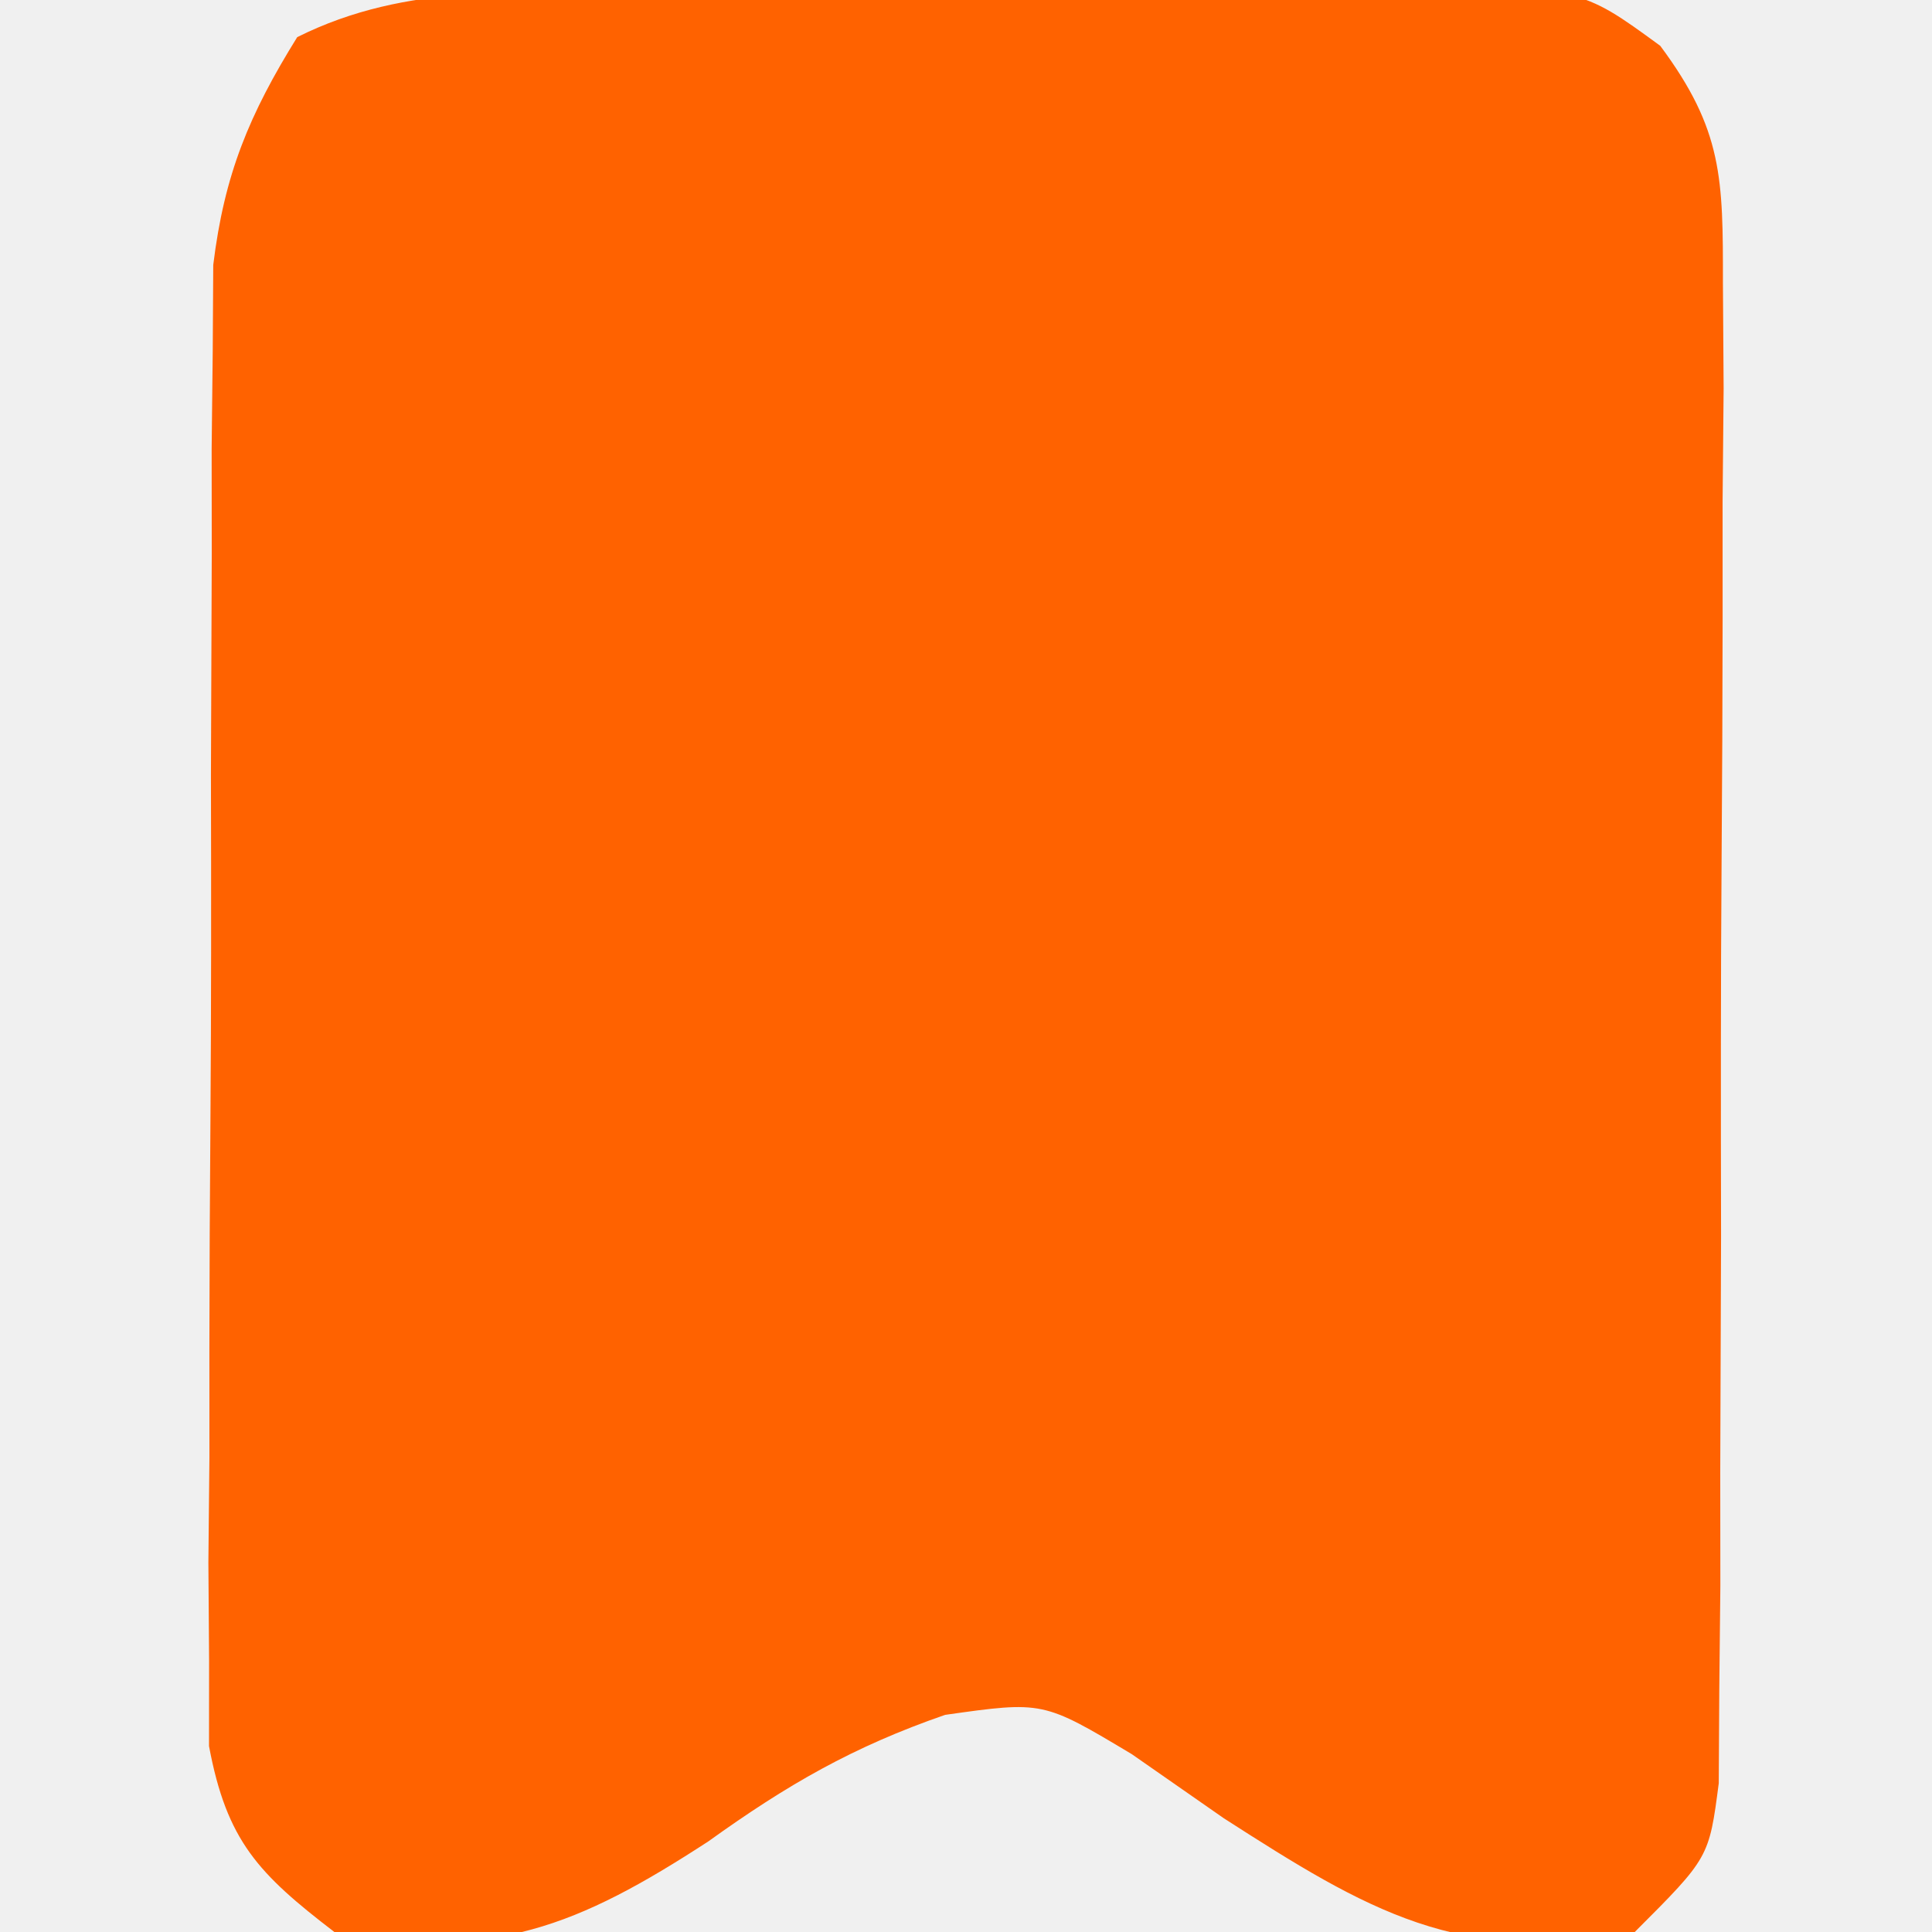
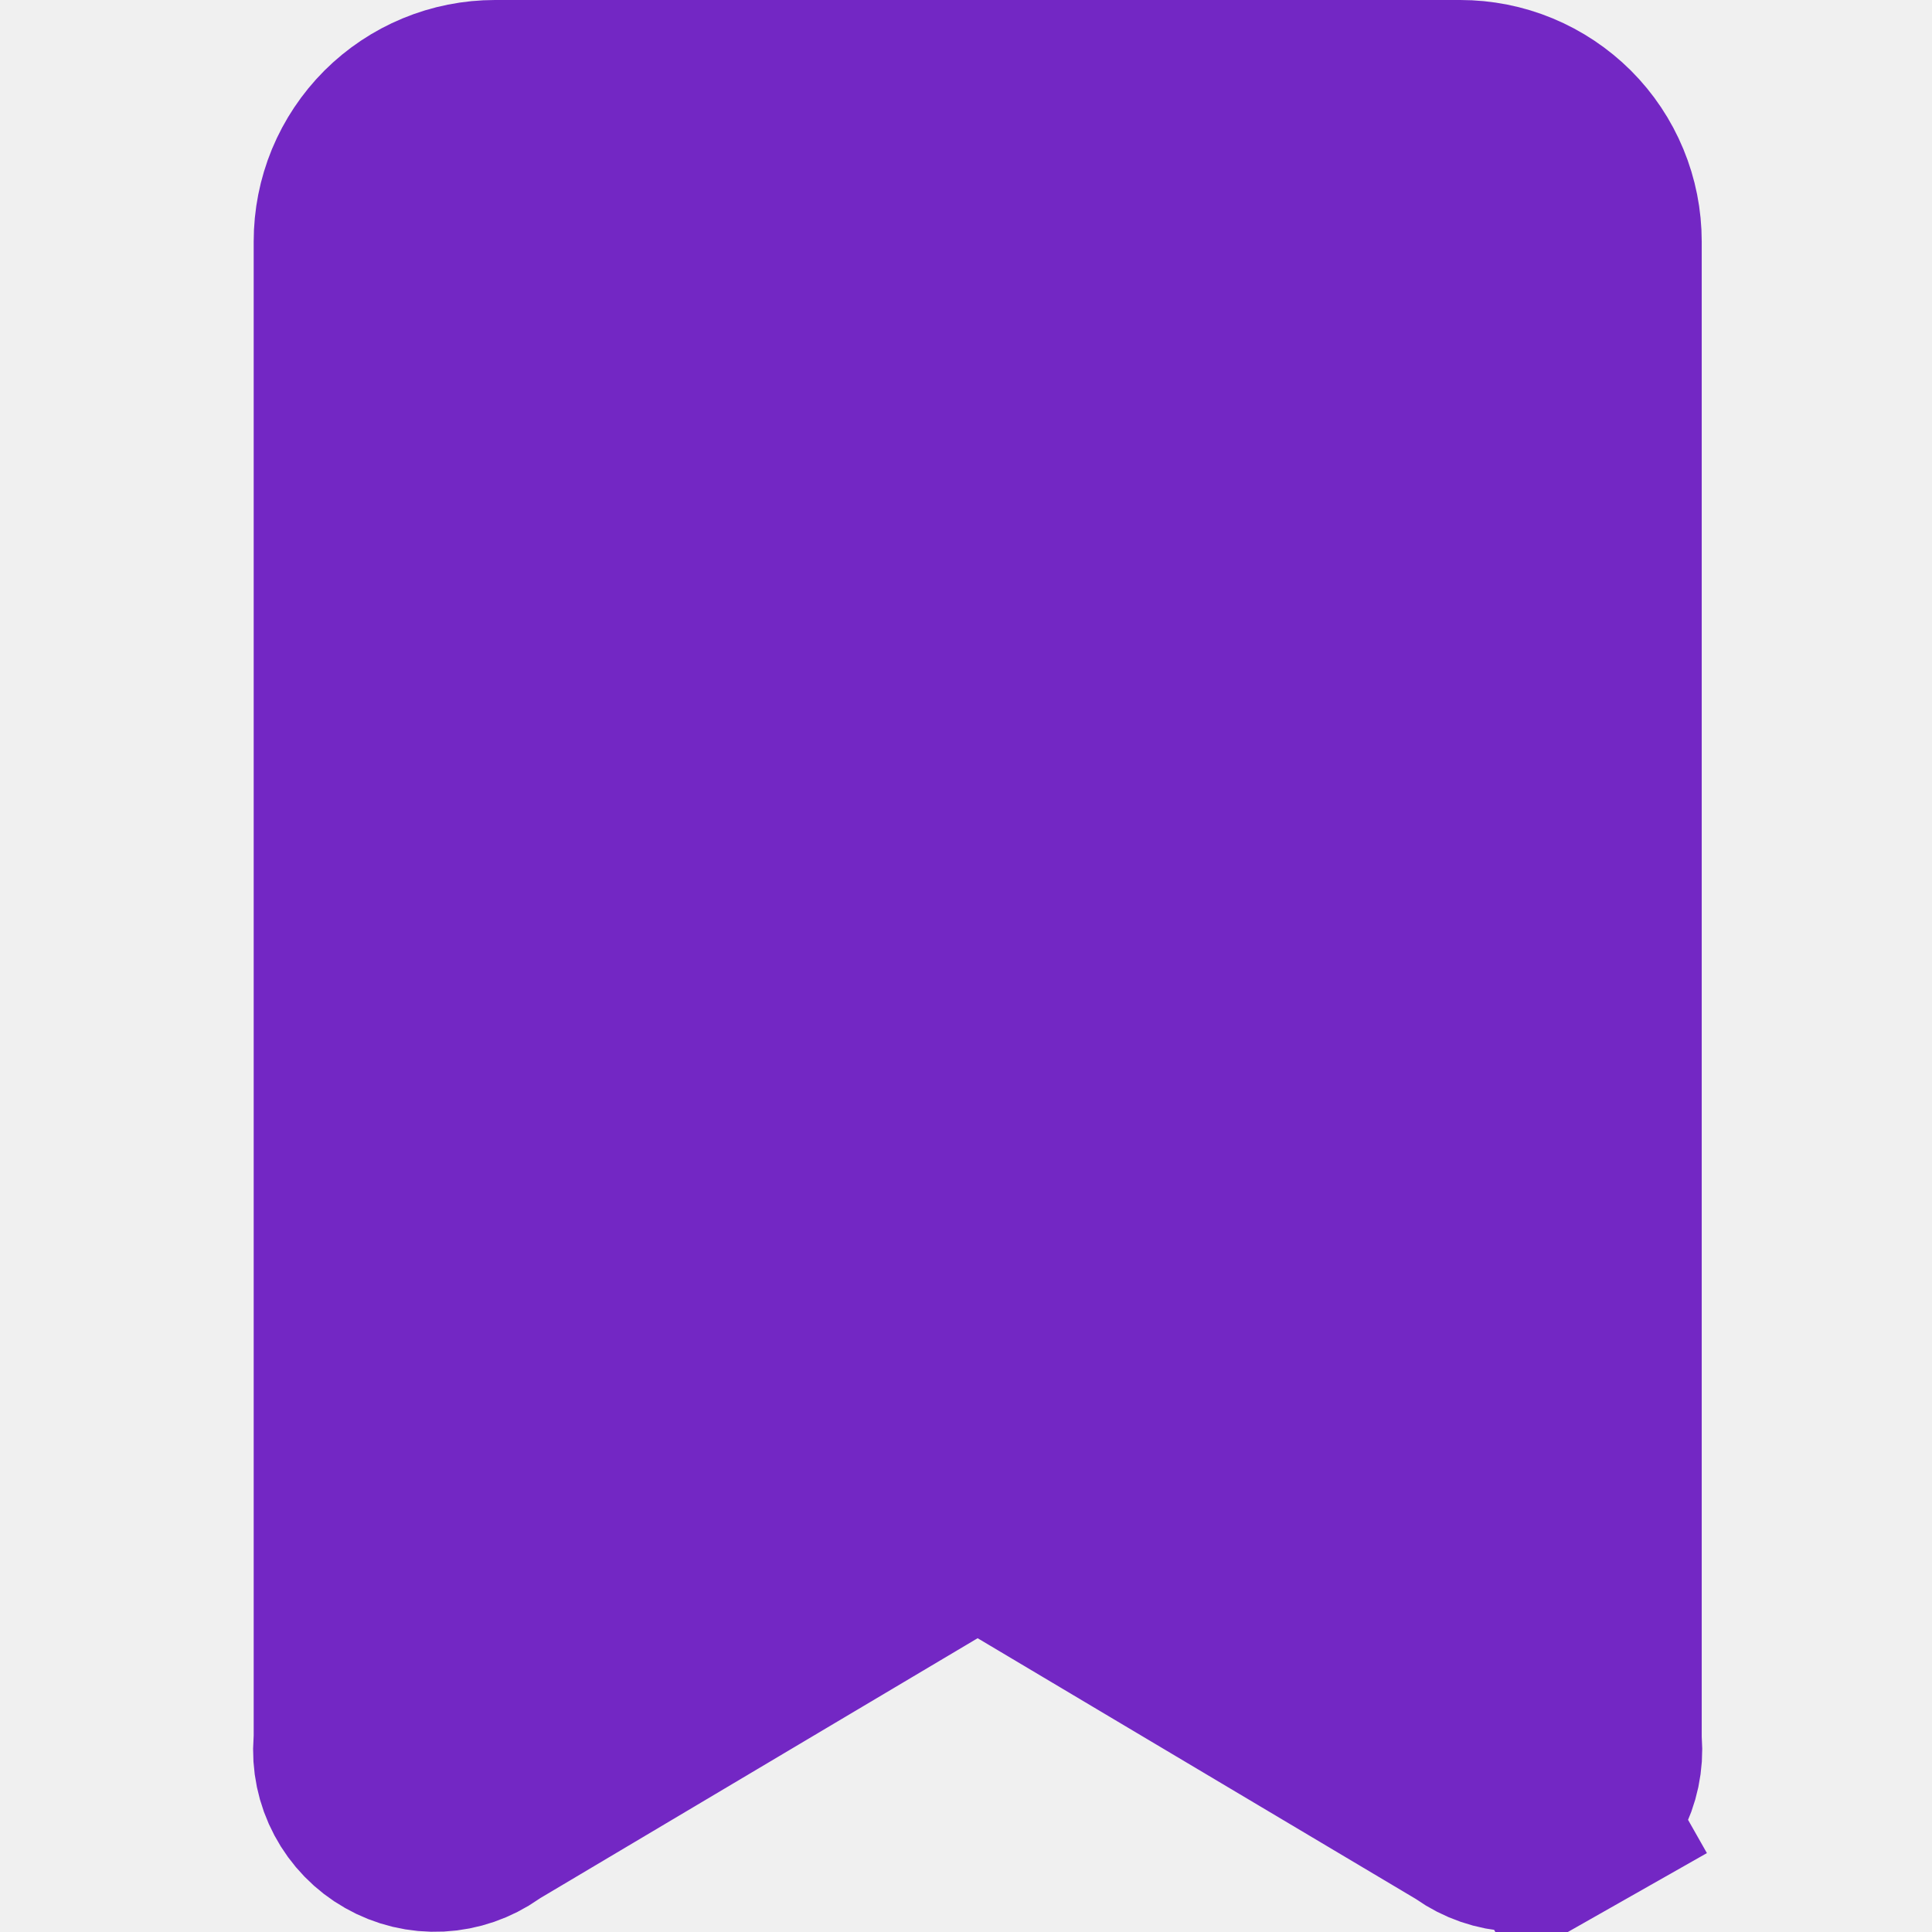
- <svg xmlns="http://www.w3.org/2000/svg" version="1.1" width="52" height="52">
-   <path d="M0 0 C0.723 -0.006 1.445 -0.011 2.189 -0.017 C3.719 -0.027 5.248 -0.033 6.777 -0.037 C9.116 -0.047 11.455 -0.078 13.795 -0.109 C15.28 -0.116 16.765 -0.121 18.25 -0.125 C18.95 -0.137 19.65 -0.15 20.371 -0.162 C25.222 -0.14 25.222 -0.14 27.377 1.436 C29.067 3.707 29.066 5.012 29.064 7.826 C29.073 9.228 29.073 9.228 29.083 10.658 C29.073 11.664 29.064 12.67 29.055 13.707 C29.055 15.258 29.055 15.258 29.056 16.841 C29.054 19.027 29.044 21.214 29.028 23.4 C29.004 26.756 29.007 30.111 29.014 33.467 C29.008 35.589 29.001 37.71 28.992 39.832 C28.994 41.345 28.994 41.345 28.995 42.888 C28.985 43.819 28.976 44.75 28.966 45.709 C28.961 46.531 28.957 47.352 28.952 48.199 C28.691 50.203 28.691 50.203 26.691 52.203 C21.995 53.142 19.474 51.611 15.629 49.141 C14.813 48.572 13.997 48.004 13.156 47.418 C10.765 45.986 10.765 45.986 8.129 46.359 C5.647 47.218 3.88 48.239 1.754 49.766 C-1.741 52.04 -4.057 52.994 -8.309 52.203 C-10.352 50.636 -11.205 49.756 -11.683 47.199 C-11.682 46.436 -11.682 45.673 -11.681 44.887 C-11.687 44.019 -11.693 43.151 -11.7 42.257 C-11.691 41.323 -11.681 40.389 -11.672 39.426 C-11.672 38.463 -11.673 37.5 -11.673 36.508 C-11.671 34.471 -11.661 32.434 -11.645 30.398 C-11.621 27.281 -11.624 24.165 -11.631 21.049 C-11.625 19.07 -11.618 17.092 -11.609 15.113 C-11.61 14.181 -11.611 13.249 -11.612 12.288 C-11.603 11.417 -11.593 10.546 -11.583 9.649 C-11.579 8.885 -11.574 8.121 -11.569 7.334 C-11.271 4.893 -10.602 3.287 -9.309 1.203 C-6.328 -0.287 -3.269 0.02 0 0 Z " fill="#FF6200" transform="translate(17.30859,-0.203125)" />
+ <svg xmlns="http://www.w3.org/2000/svg" width="26" height="26" viewBox="0 0 26 26" fill="none">
+   <g clip-path="url(#clip0_440_1234)">
+     <path d="M4.909 23.478L4.914 23.419V23.361L4.914 3.25L4.914 3.249C4.914 3.019 4.959 2.792 5.046 2.58C5.134 2.368 5.263 2.175 5.425 2.012C5.588 1.85 5.78 1.721 5.993 1.633C6.205 1.545 6.432 1.5 6.662 1.5L19.651 1.5L19.651 1.5C19.881 1.5 20.109 1.545 20.321 1.633C20.533 1.721 20.726 1.85 20.889 2.012C21.051 2.174 21.18 2.367 21.268 2.58C21.356 2.792 21.401 3.019 21.401 3.249V3.25V23.361V23.418L21.405 23.474C21.419 23.654 21.381 23.834 21.296 23.993C21.211 24.152 21.082 24.284 20.926 24.373L21.666 25.678L20.925 24.373C20.769 24.462 20.59 24.505 20.409 24.496C20.229 24.487 20.055 24.427 19.908 24.323L19.86 24.289L19.81 24.26L13.923 20.757L13.157 20.301L12.39 20.757L6.497 24.259L6.446 24.29L6.398 24.324C6.251 24.427 6.078 24.487 5.899 24.496C5.719 24.505 5.541 24.462 5.385 24.373C5.229 24.285 5.101 24.153 5.017 23.995C4.932 23.836 4.895 23.657 4.909 23.478Z" fill="#7327C4" stroke="#7327C4" stroke-width="3" />
+   </g>
+   <defs>
+     <clipPath id="clip0_440_1234">
+       <rect width="26" height="26" fill="white" />
+     </clipPath>
+   </defs>
</svg>
